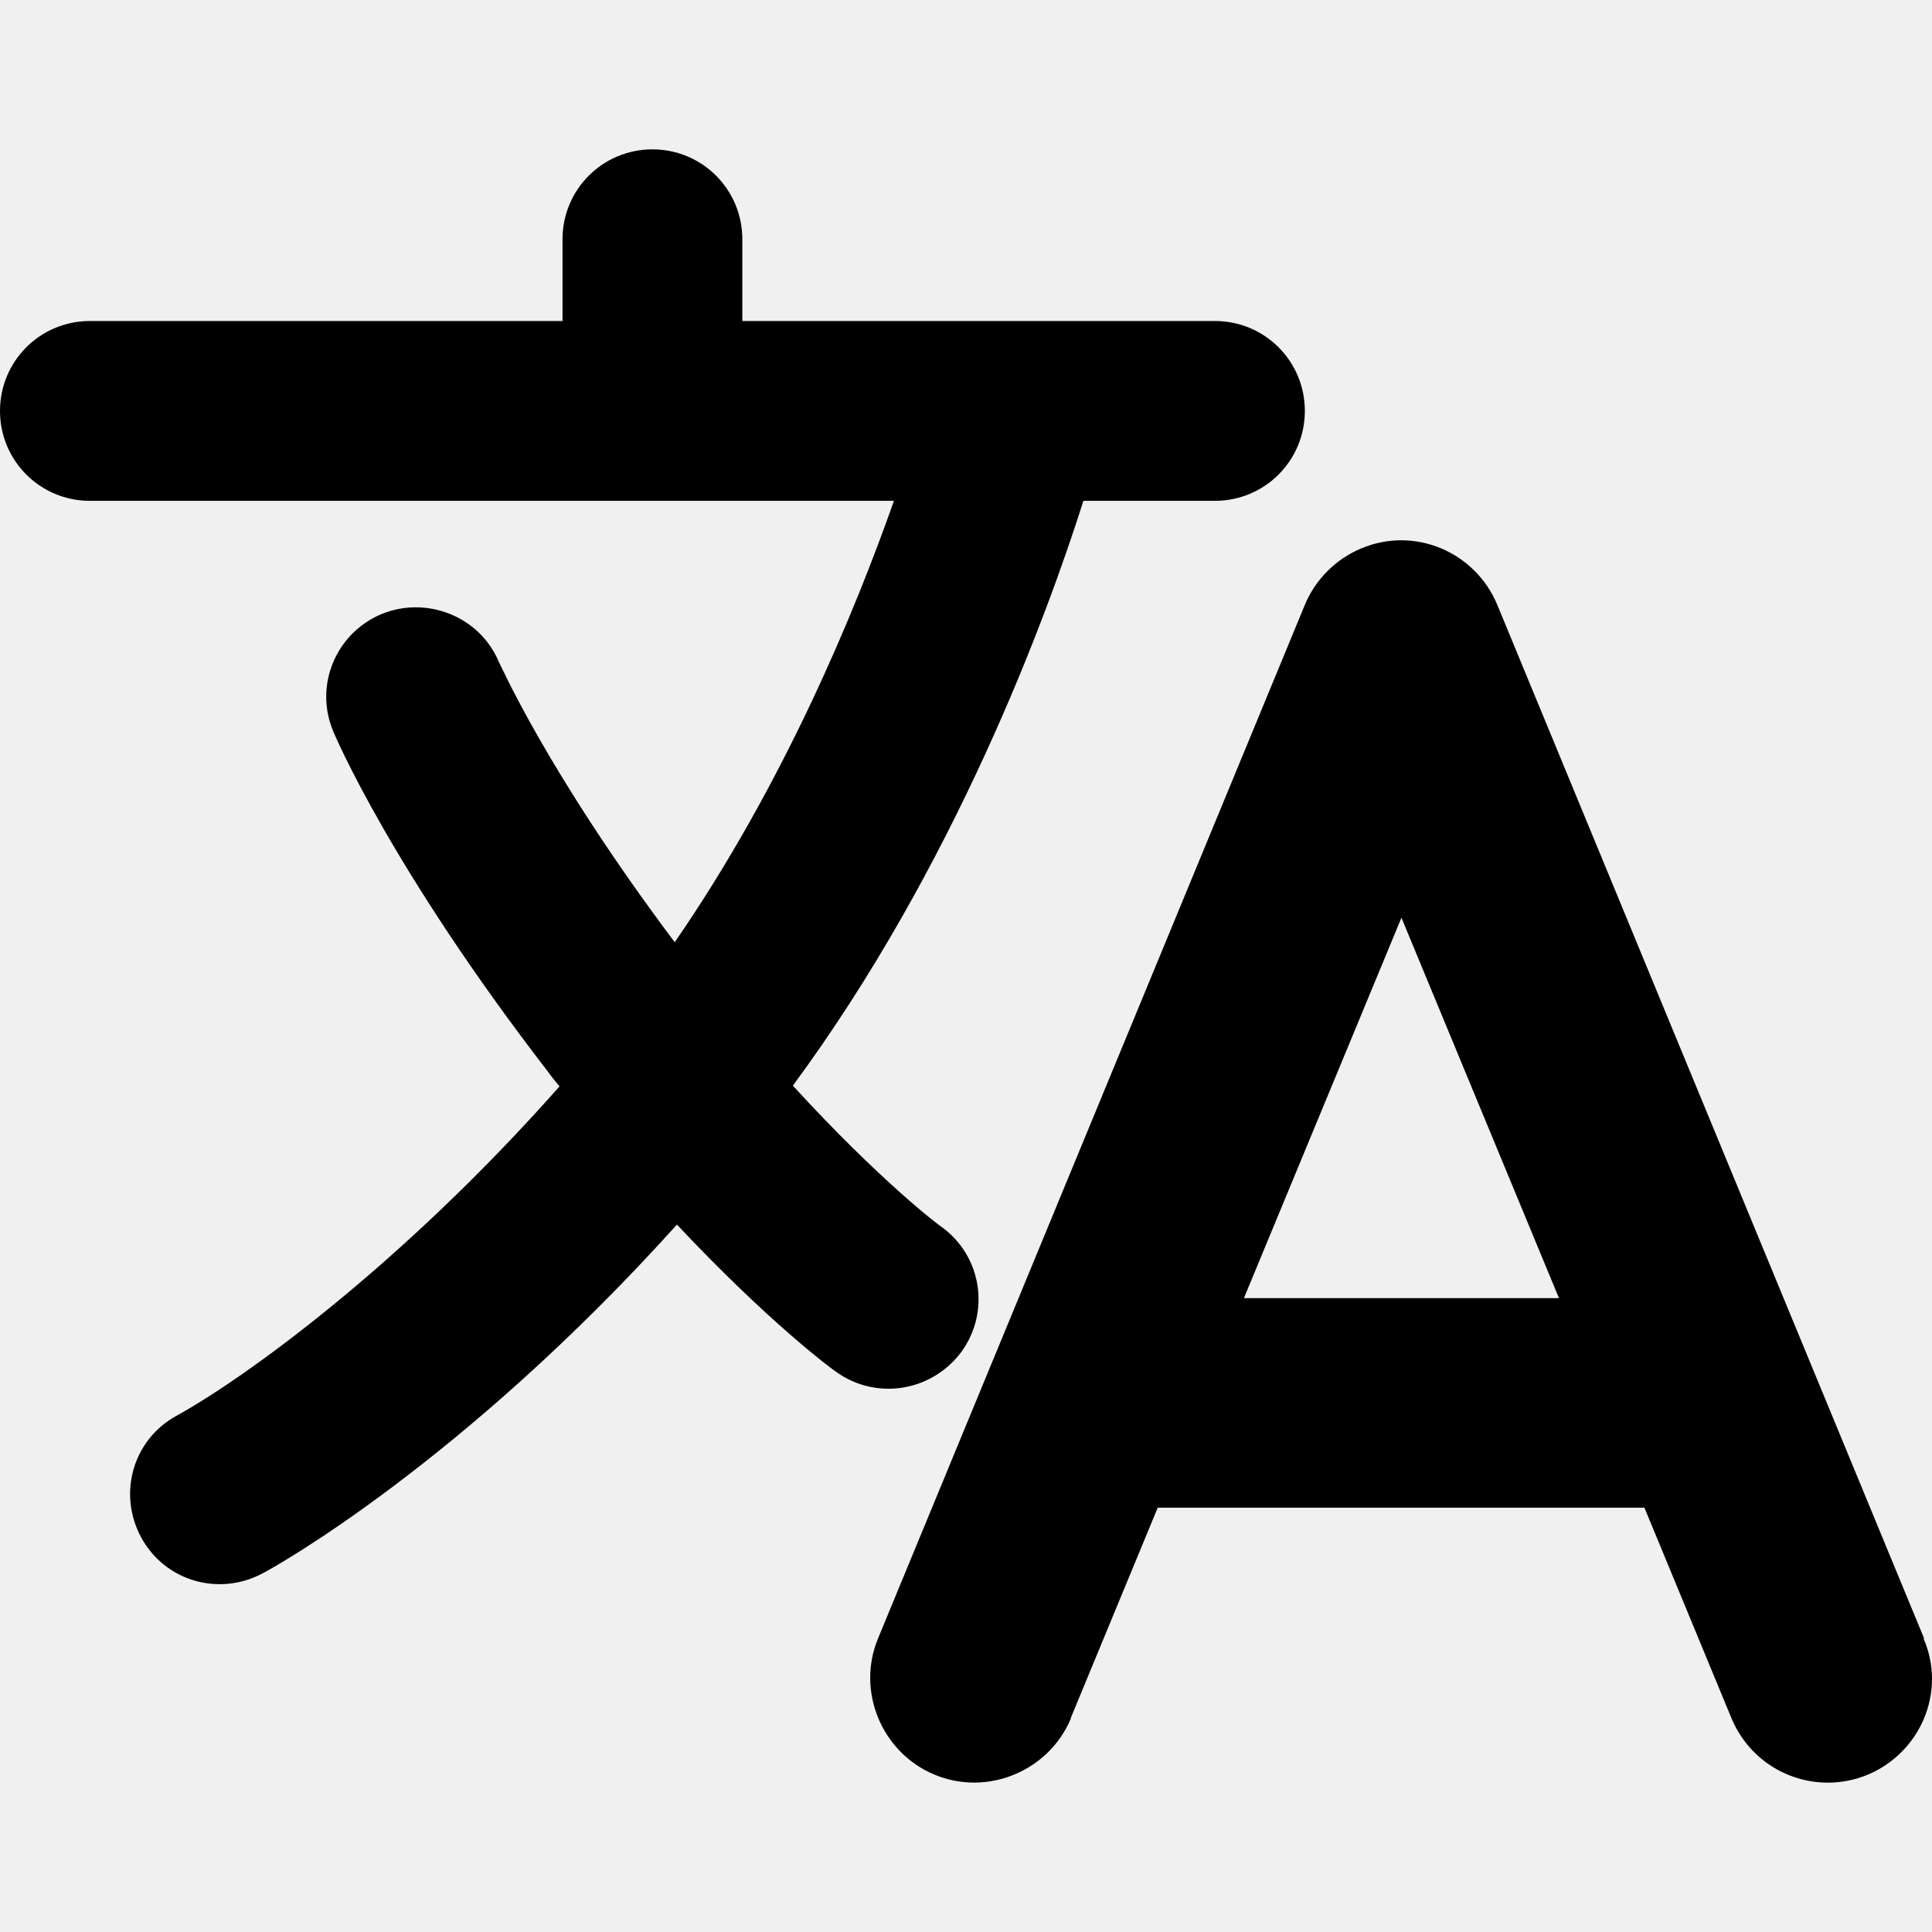
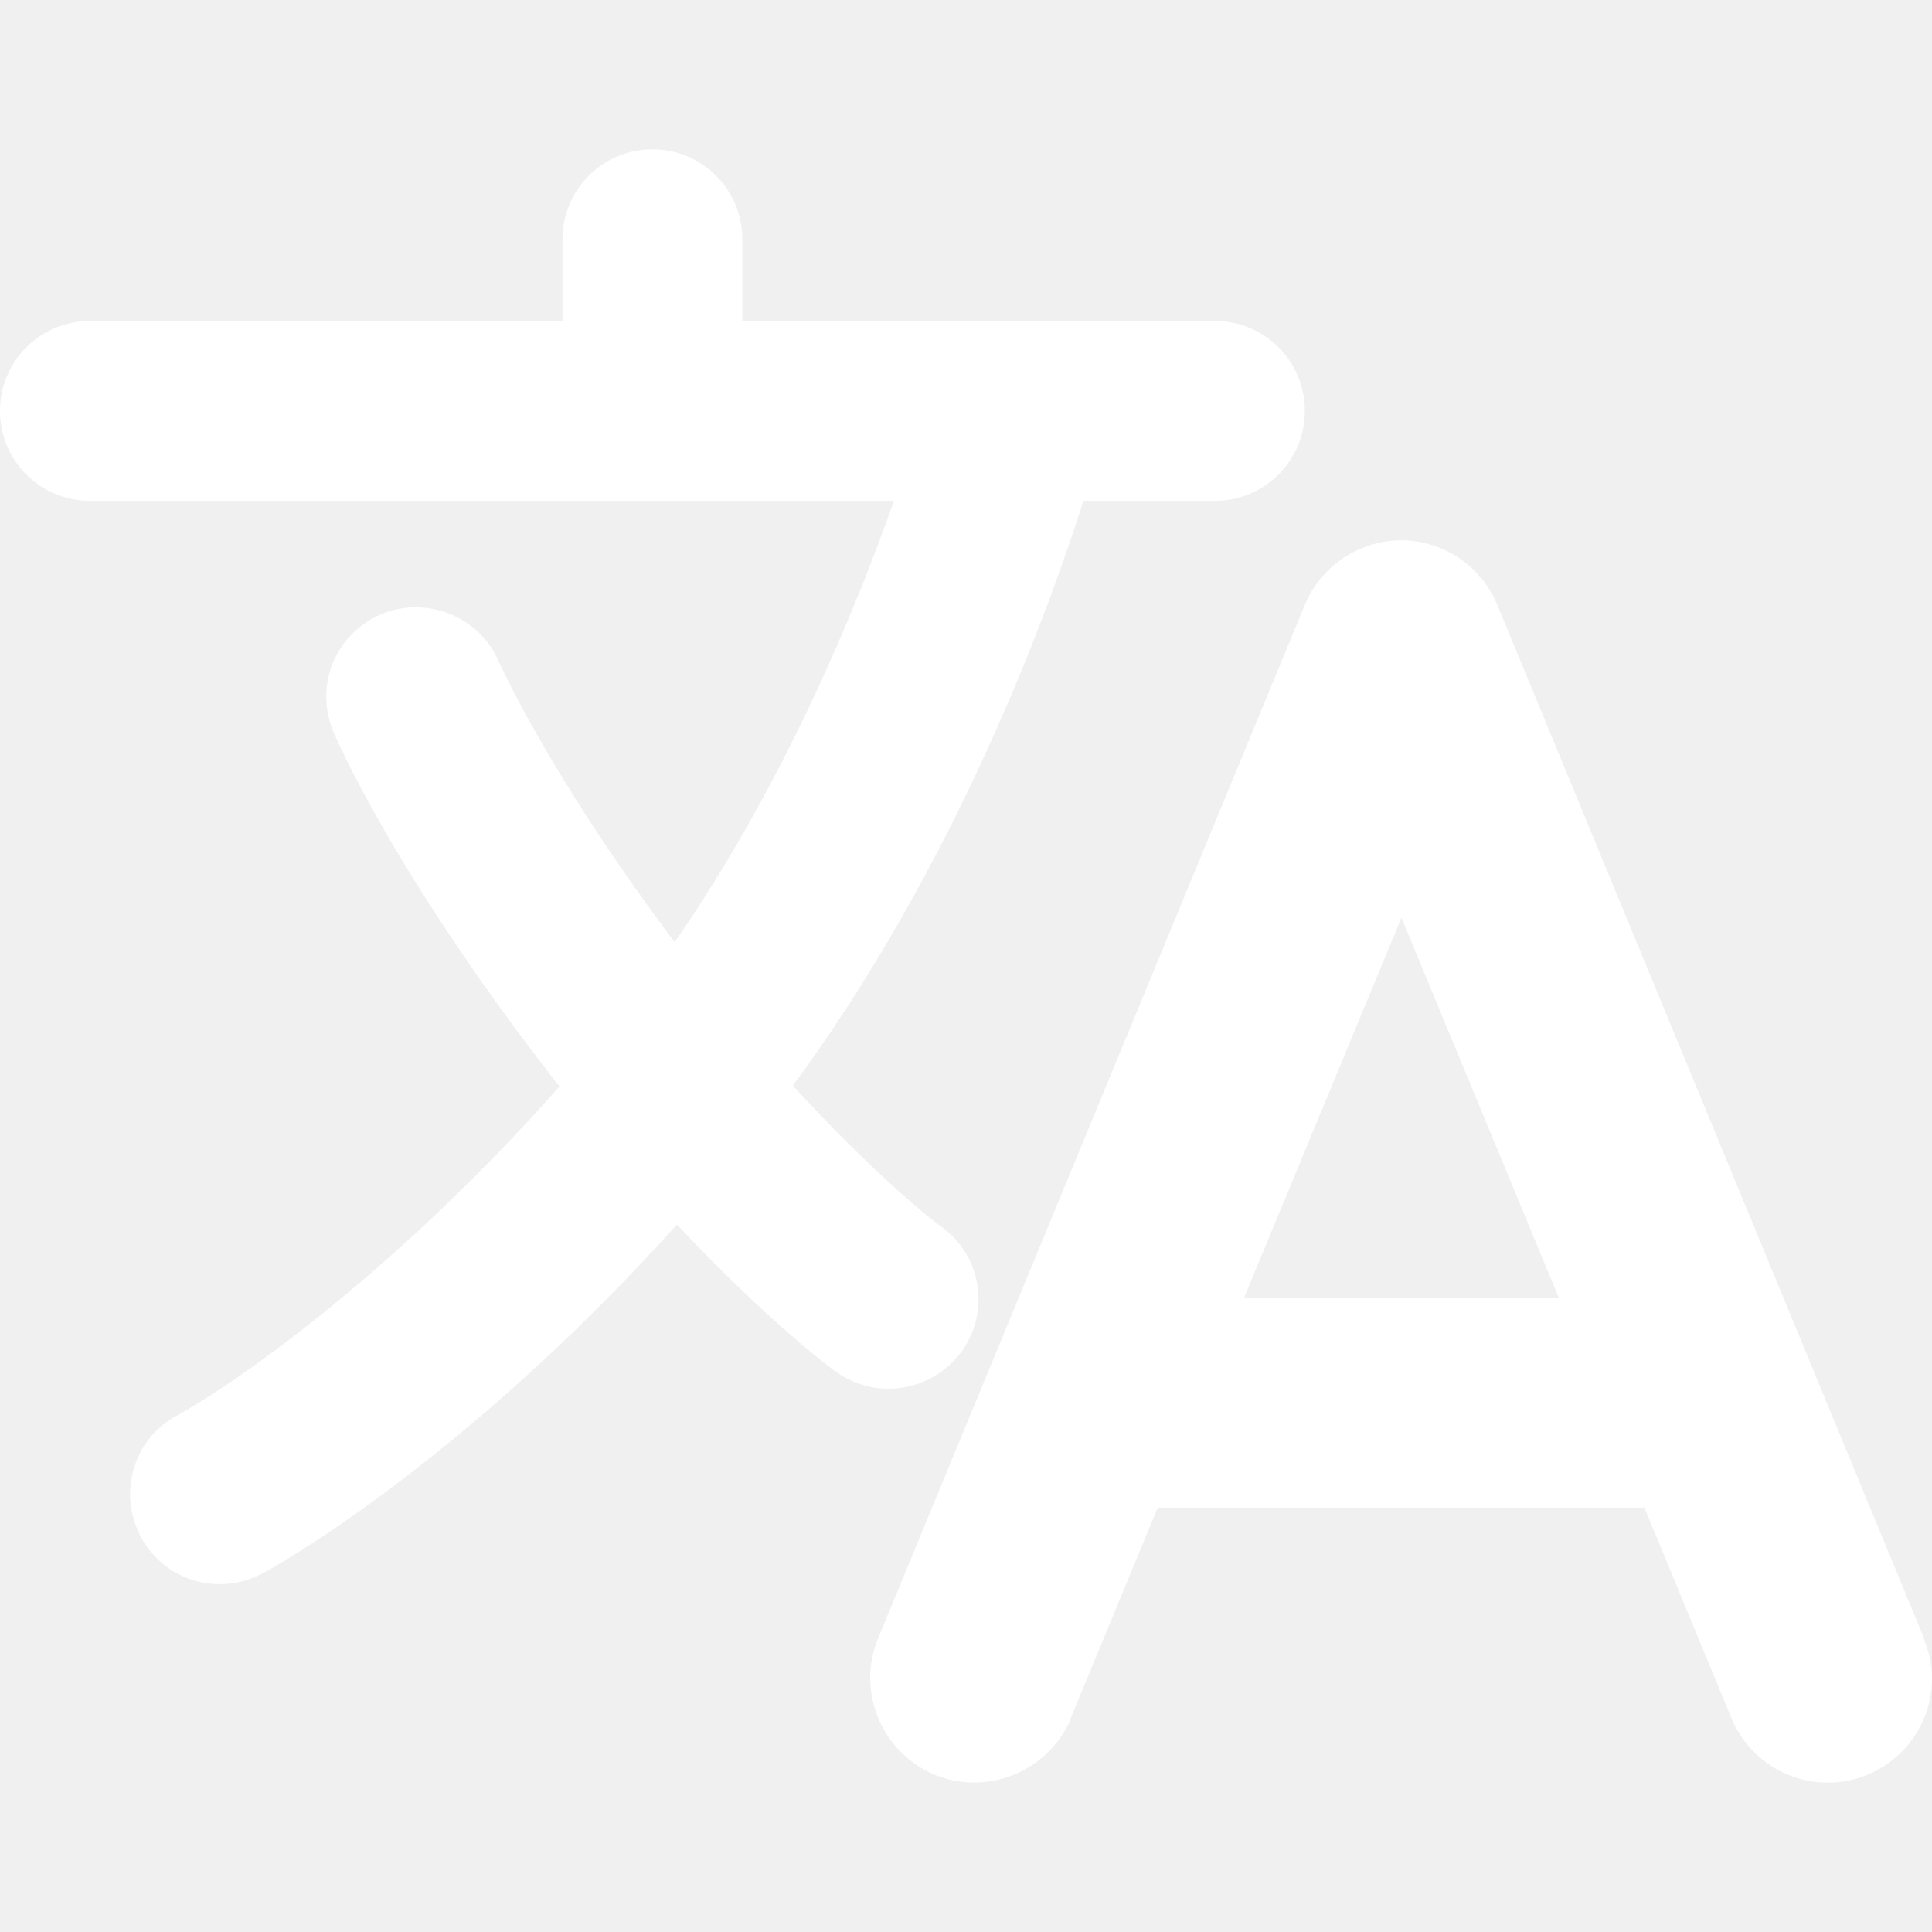
<svg xmlns="http://www.w3.org/2000/svg" id="Layer_1" version="1.1" viewBox="0 0 26 26">
-   <path d="M25.89,22.04l-5.74-13.9c-.3-.72-1.12-1.06-1.83-.76-.34.14-.62.42-.76.76l-5.74,13.9c-.3.71.04,1.54.75,1.84.71.3,1.54-.04,1.84-.75,0,0,0,0,0-.01l1.17-2.83h6.55l1.17,2.83c.22.53.73.87,1.3.87.77,0,1.4-.63,1.4-1.4,0-.18-.04-.37-.11-.53h0ZM16.74,17.47l2.12-5.12,2.12,5.12h-4.23Z" />
-   <path d="M12.94,18.19c.39-.54.27-1.29-.27-1.68-.01,0-.82-.61-2-1.9,2.17-2.94,3.41-6.29,3.91-7.87h1.77c.67,0,1.21-.54,1.21-1.21s-.54-1.21-1.21-1.21h-6.36v-1.1c0-.67-.54-1.21-1.21-1.21s-1.21.54-1.21,1.21v1.1H1.21c-.67,0-1.21.54-1.21,1.21s.54,1.21,1.21,1.21h10.82c-.52,1.48-1.48,3.81-2.95,5.94-1.72-2.29-2.36-3.77-2.37-3.78-.26-.61-.98-.89-1.59-.63-.6.26-.89.95-.64,1.56.03.08.8,1.88,2.9,4.6.05.07.1.13.15.19-2.15,2.43-4.26,3.94-5.15,4.43-.59.32-.8,1.05-.48,1.64.32.59,1.05.8,1.64.48h0c.12-.06,2.67-1.47,5.57-4.69,1.24,1.32,2.08,1.94,2.14,1.98.54.39,1.29.27,1.69-.27h0s0,0,0,0Z" />
+   <path fill="#fff" d="M25.89,22.04l-5.74-13.9c-.3-.72-1.12-1.06-1.83-.76-.34.14-.62.42-.76.76l-5.74,13.9c-.3.71.04,1.54.75,1.84.71.3,1.54-.04,1.84-.75,0,0,0,0,0-.01l1.17-2.83h6.55l1.17,2.83c.22.53.73.87,1.3.87.77,0,1.4-.63,1.4-1.4,0-.18-.04-.37-.11-.53h0ZM16.74,17.47l2.12-5.12,2.12,5.12h-4.23Z" />
+   <path fill="#fff" d="M12.94,18.19c.39-.54.27-1.29-.27-1.68-.01,0-.82-.61-2-1.9,2.17-2.94,3.41-6.29,3.91-7.87h1.77c.67,0,1.21-.54,1.21-1.21s-.54-1.21-1.21-1.21h-6.36v-1.1c0-.67-.54-1.21-1.21-1.21s-1.21.54-1.21,1.21v1.1H1.21c-.67,0-1.21.54-1.21,1.21s.54,1.21,1.21,1.21h10.82c-.52,1.48-1.48,3.81-2.95,5.94-1.72-2.29-2.36-3.77-2.37-3.78-.26-.61-.98-.89-1.59-.63-.6.26-.89.95-.64,1.56.03.08.8,1.88,2.9,4.6.05.07.1.13.15.19-2.15,2.43-4.26,3.94-5.15,4.43-.59.32-.8,1.05-.48,1.64.32.59,1.05.8,1.64.48h0c.12-.06,2.67-1.47,5.57-4.69,1.24,1.32,2.08,1.94,2.14,1.98.54.39,1.29.27,1.69-.27h0s0,0,0,0Z" />
</svg>
